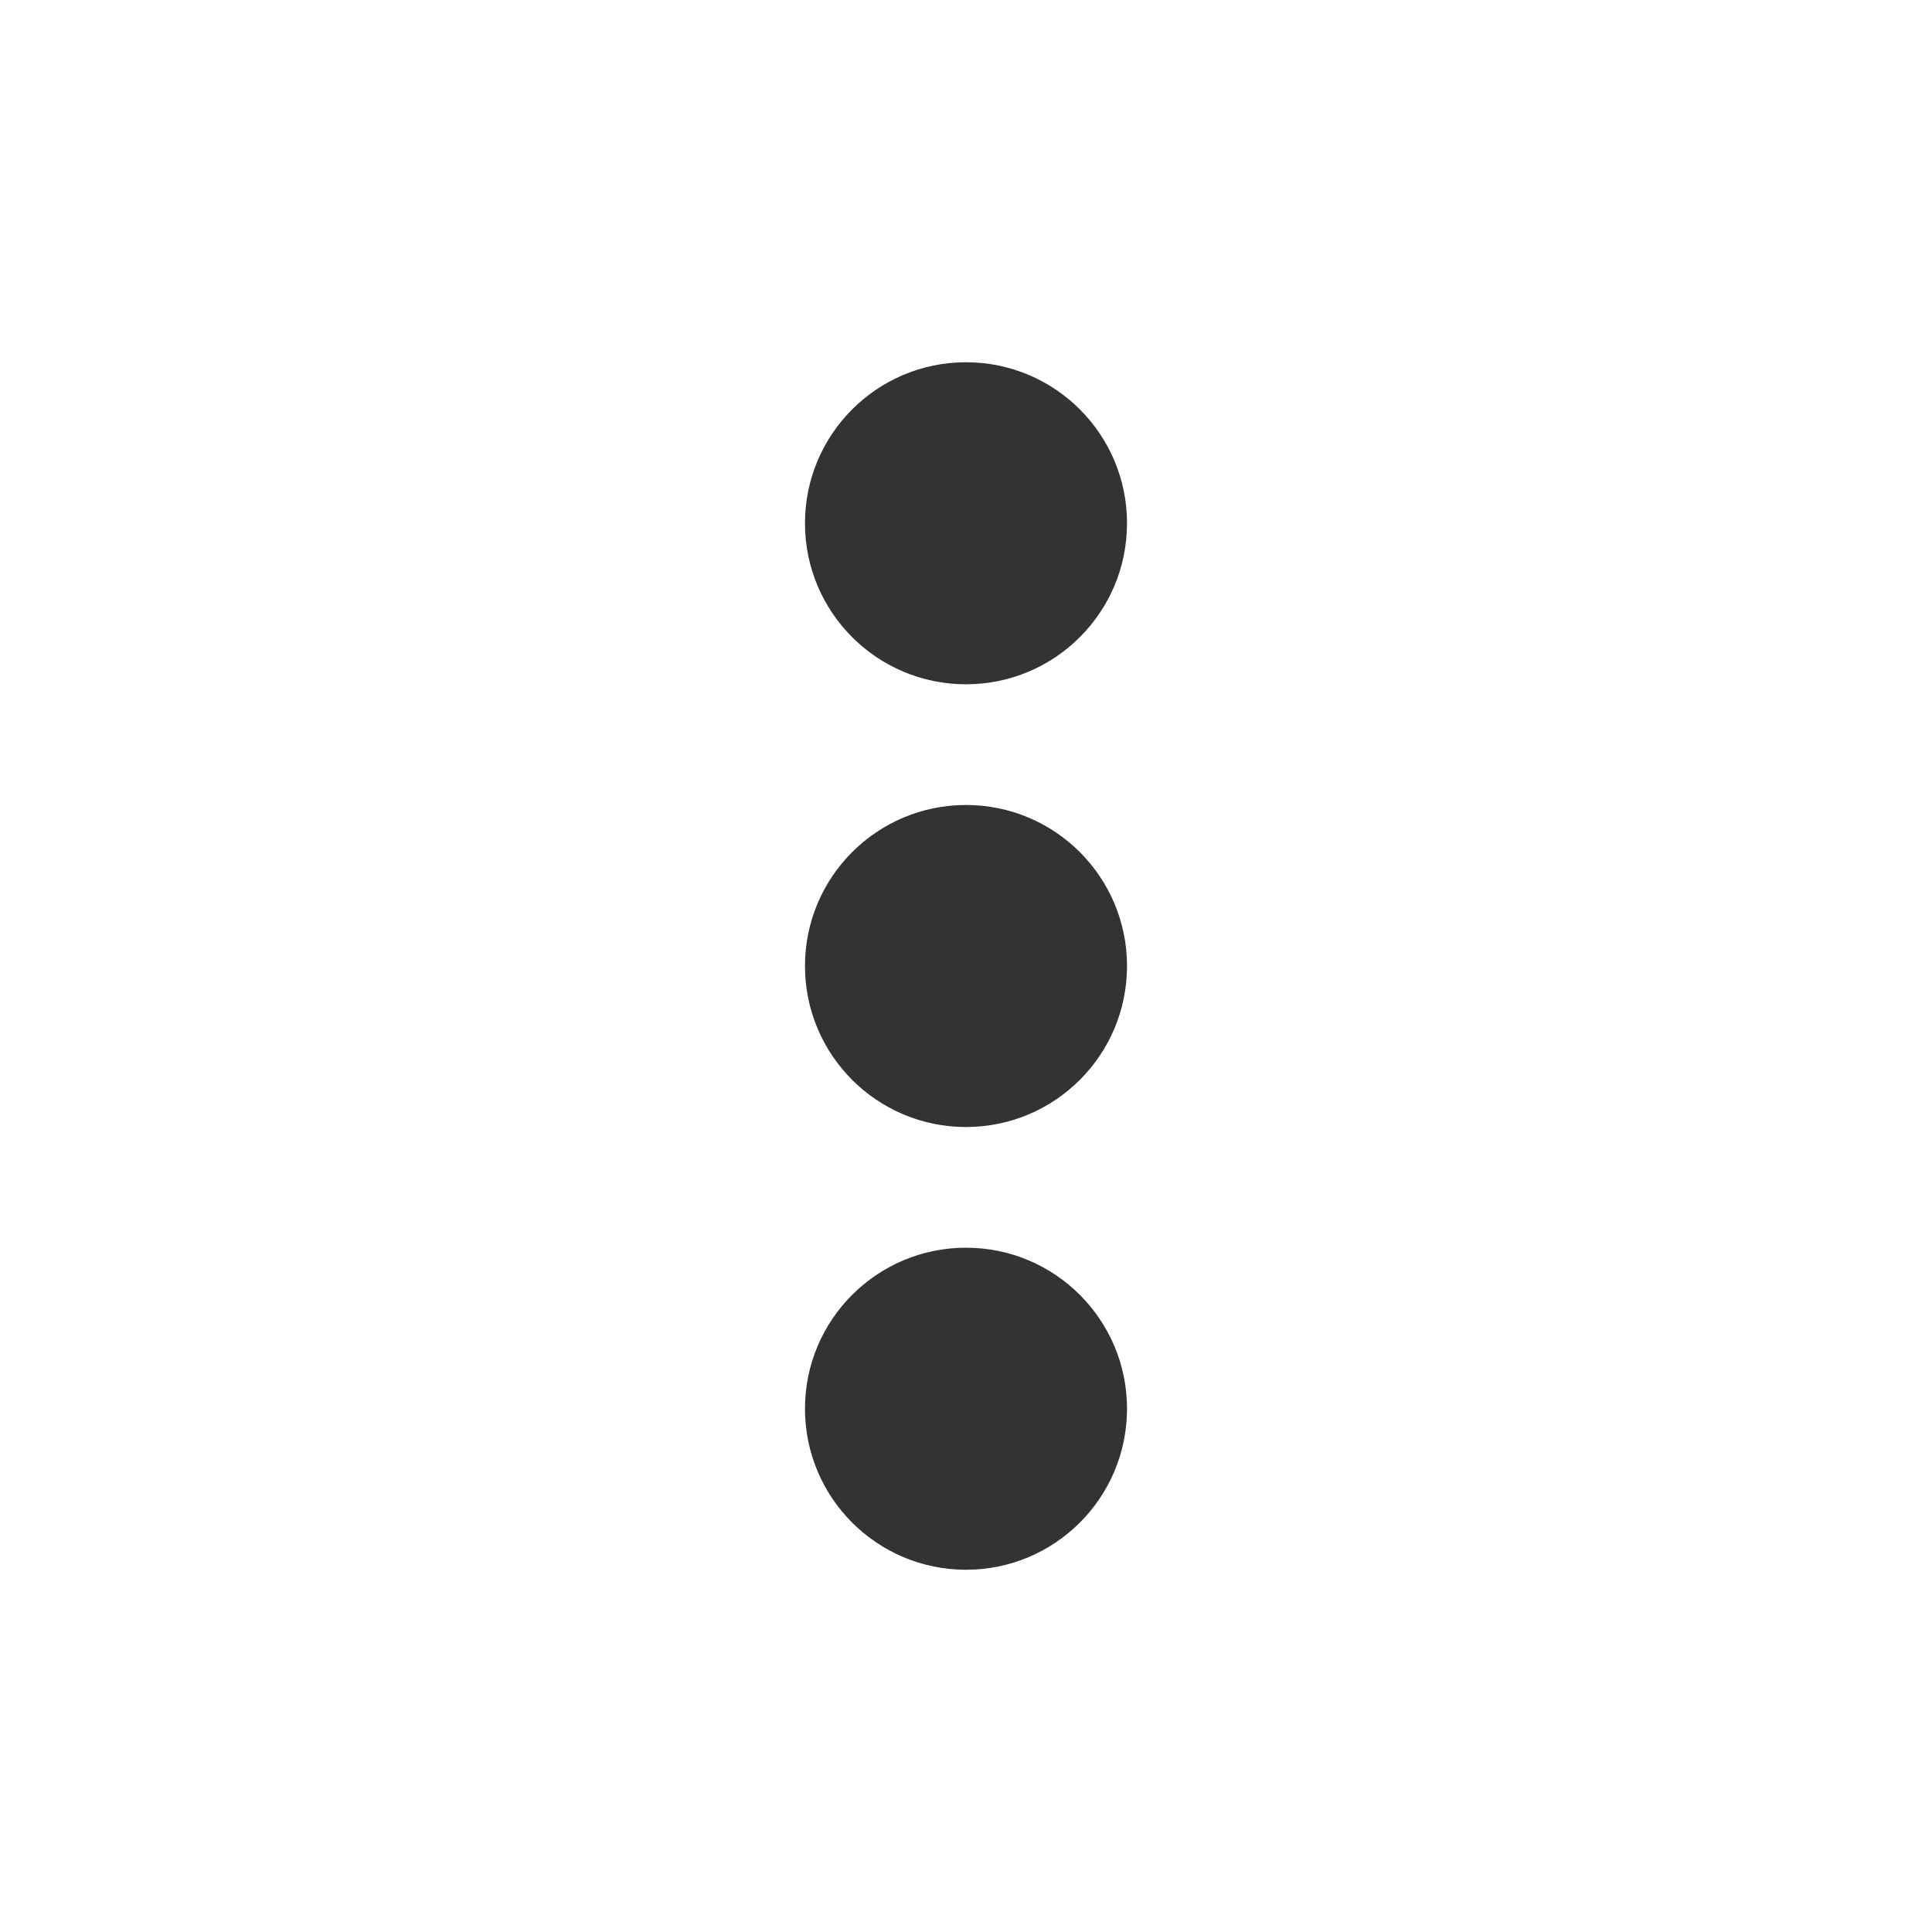
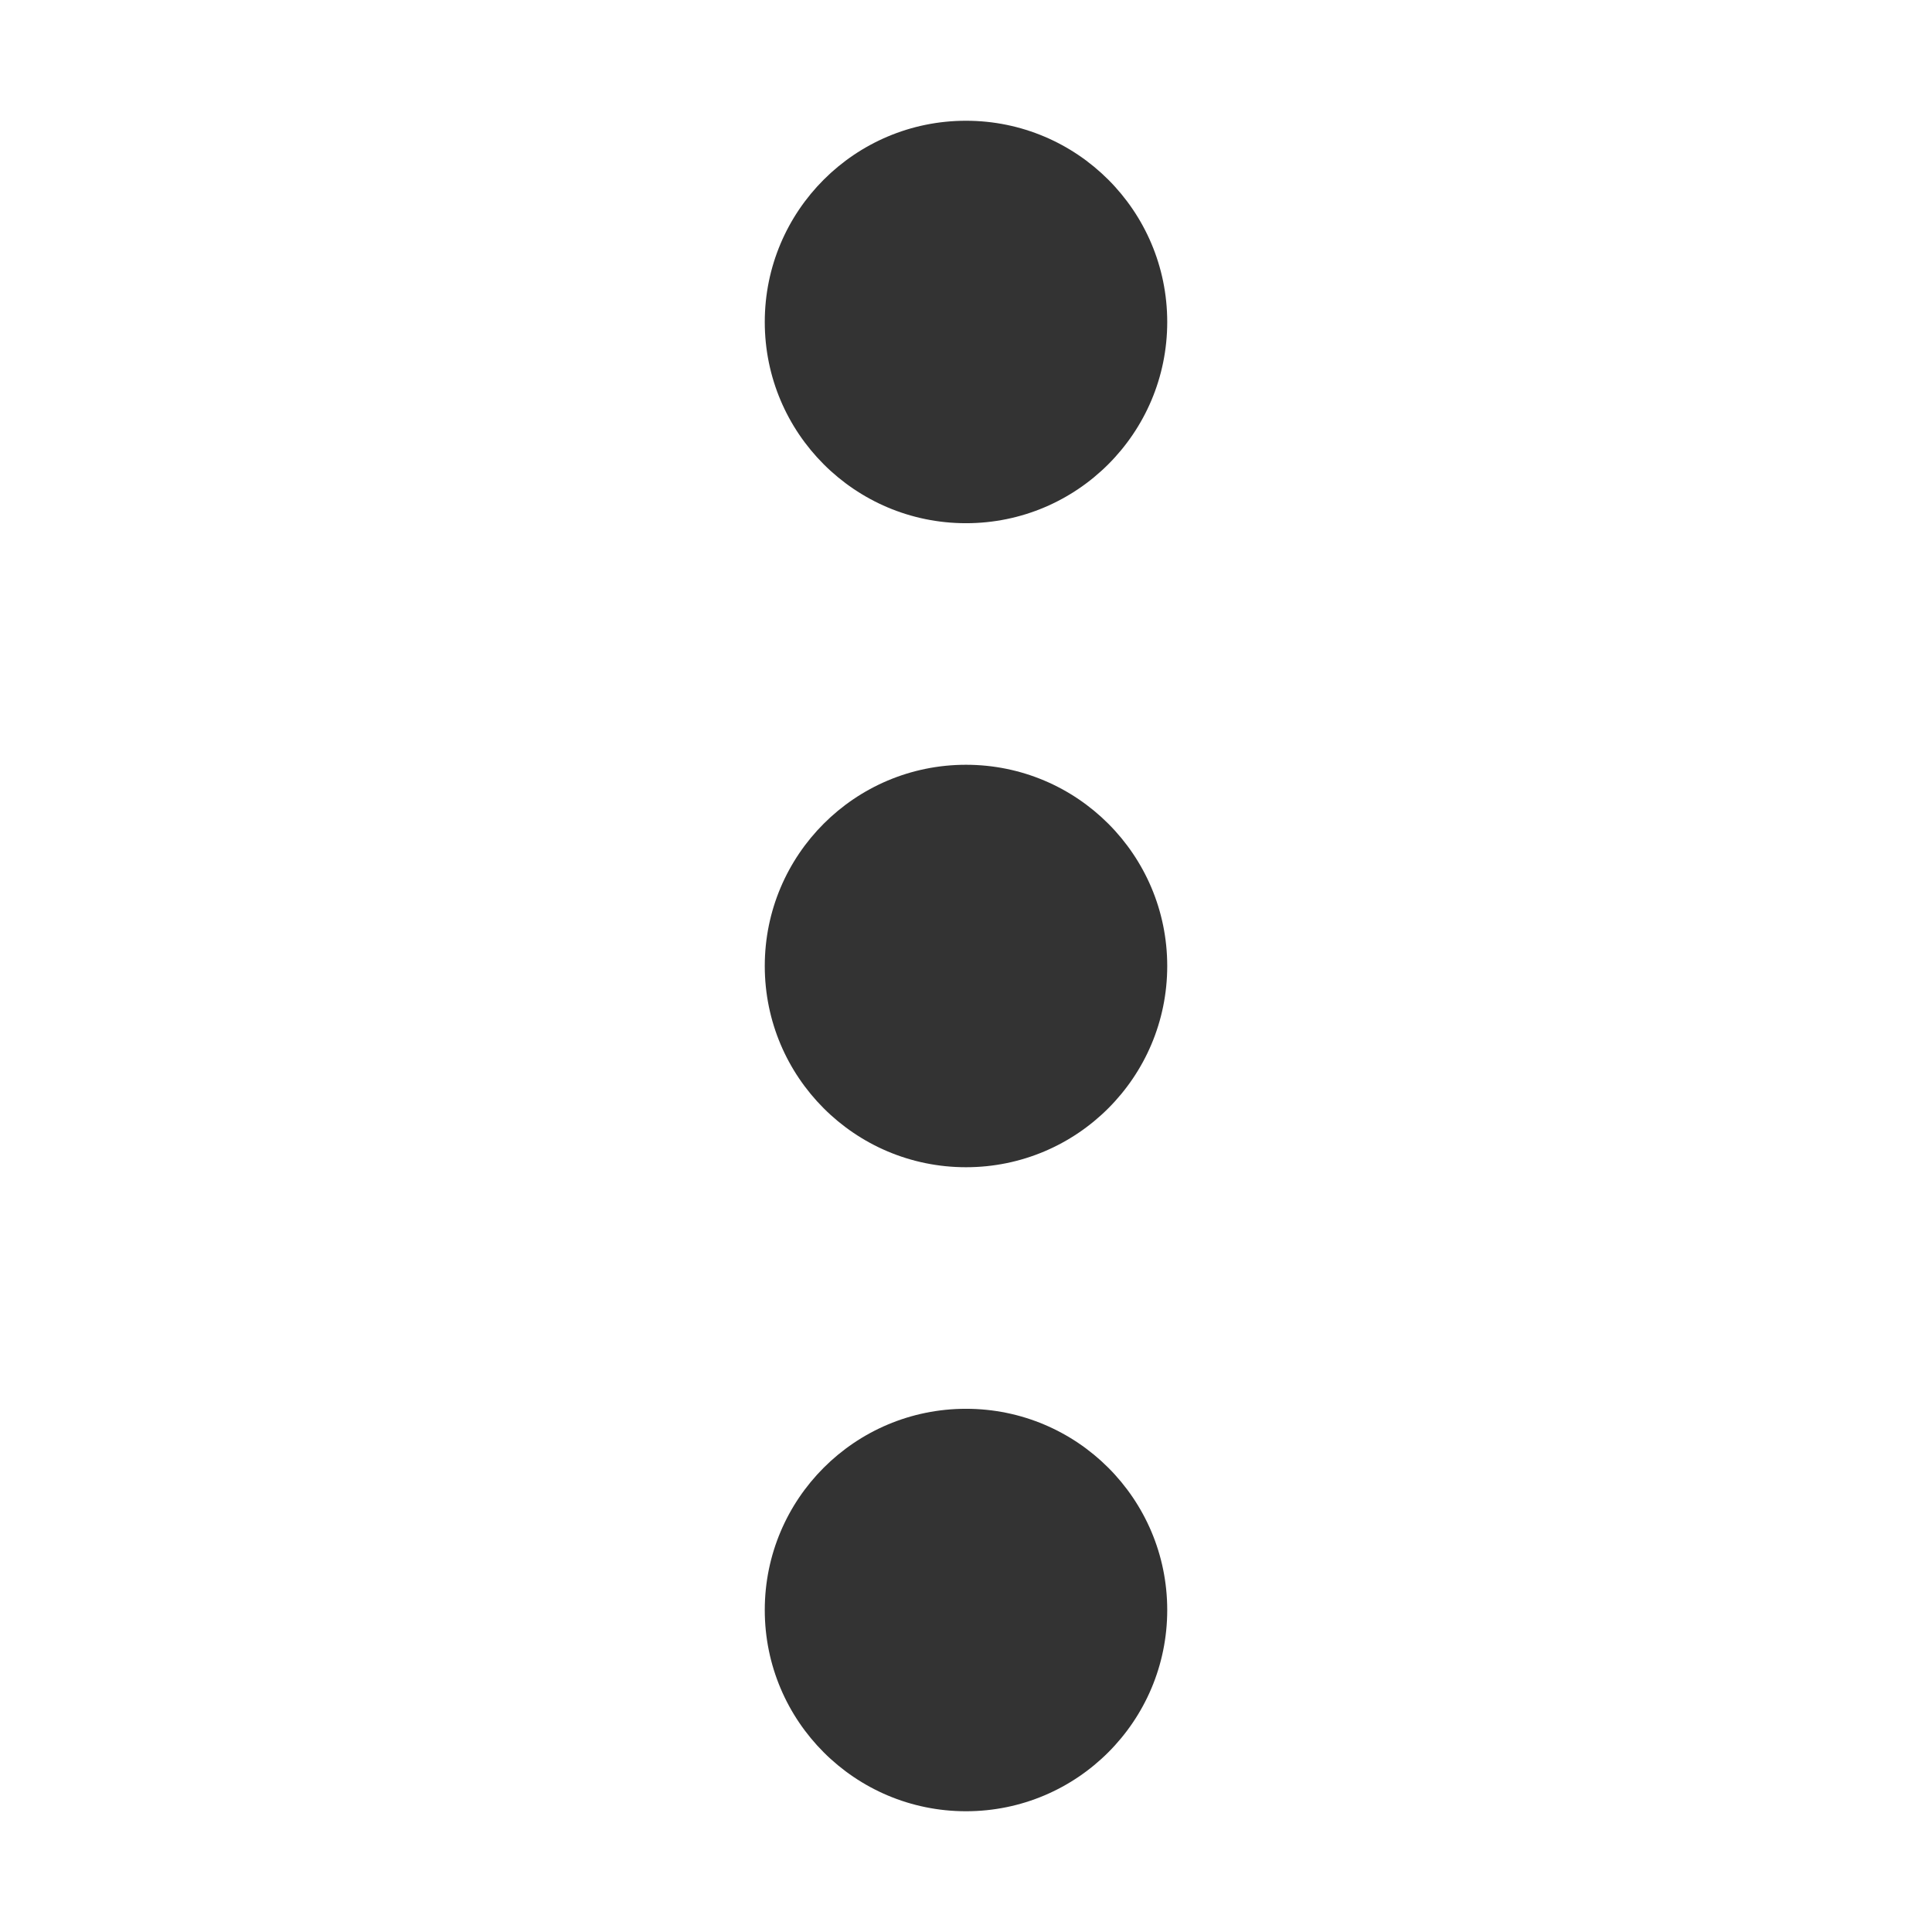
<svg xmlns="http://www.w3.org/2000/svg" version="1.1" width="32" height="32" viewBox="0 0 32 32">
-   <path fill="#333" d="M18.667 23.333c0 1.473-1.194 2.667-2.667 2.667s-2.667-1.194-2.667-2.667c0-1.473 1.194-2.667 2.667-2.667v0c1.473 0 2.667 1.194 2.667 2.667v0zM16 13.333c-1.473 0-2.667 1.194-2.667 2.667s1.194 2.667 2.667 2.667c1.473 0 2.667-1.194 2.667-2.667v0c0-1.473-1.194-2.667-2.667-2.667v0zM16 6c-1.473 0-2.667 1.194-2.667 2.667s1.194 2.667 2.667 2.667c1.473 0 2.667-1.194 2.667-2.667v0c0-1.473-1.194-2.667-2.667-2.667v0z" />
+   <path fill="#333" d="M19.333 26.667c0 1.841-1.492 3.333-3.333 3.333s-3.333-1.492-3.333-3.333c0-1.841 1.492-3.333 3.333-3.333v0c1.841 0 3.333 1.492 3.333 3.333v0zM16 12.667c-1.841 0-3.333 1.492-3.333 3.333s1.492 3.333 3.333 3.333c1.841 0 3.333-1.492 3.333-3.333v0c0-1.841-1.492-3.333-3.333-3.333v0zM16 2c-1.841 0-3.333 1.492-3.333 3.333s1.492 3.333 3.333 3.333c1.841 0 3.333-1.492 3.333-3.333v0c0-1.841-1.492-3.333-3.333-3.333v0z" />
</svg>
